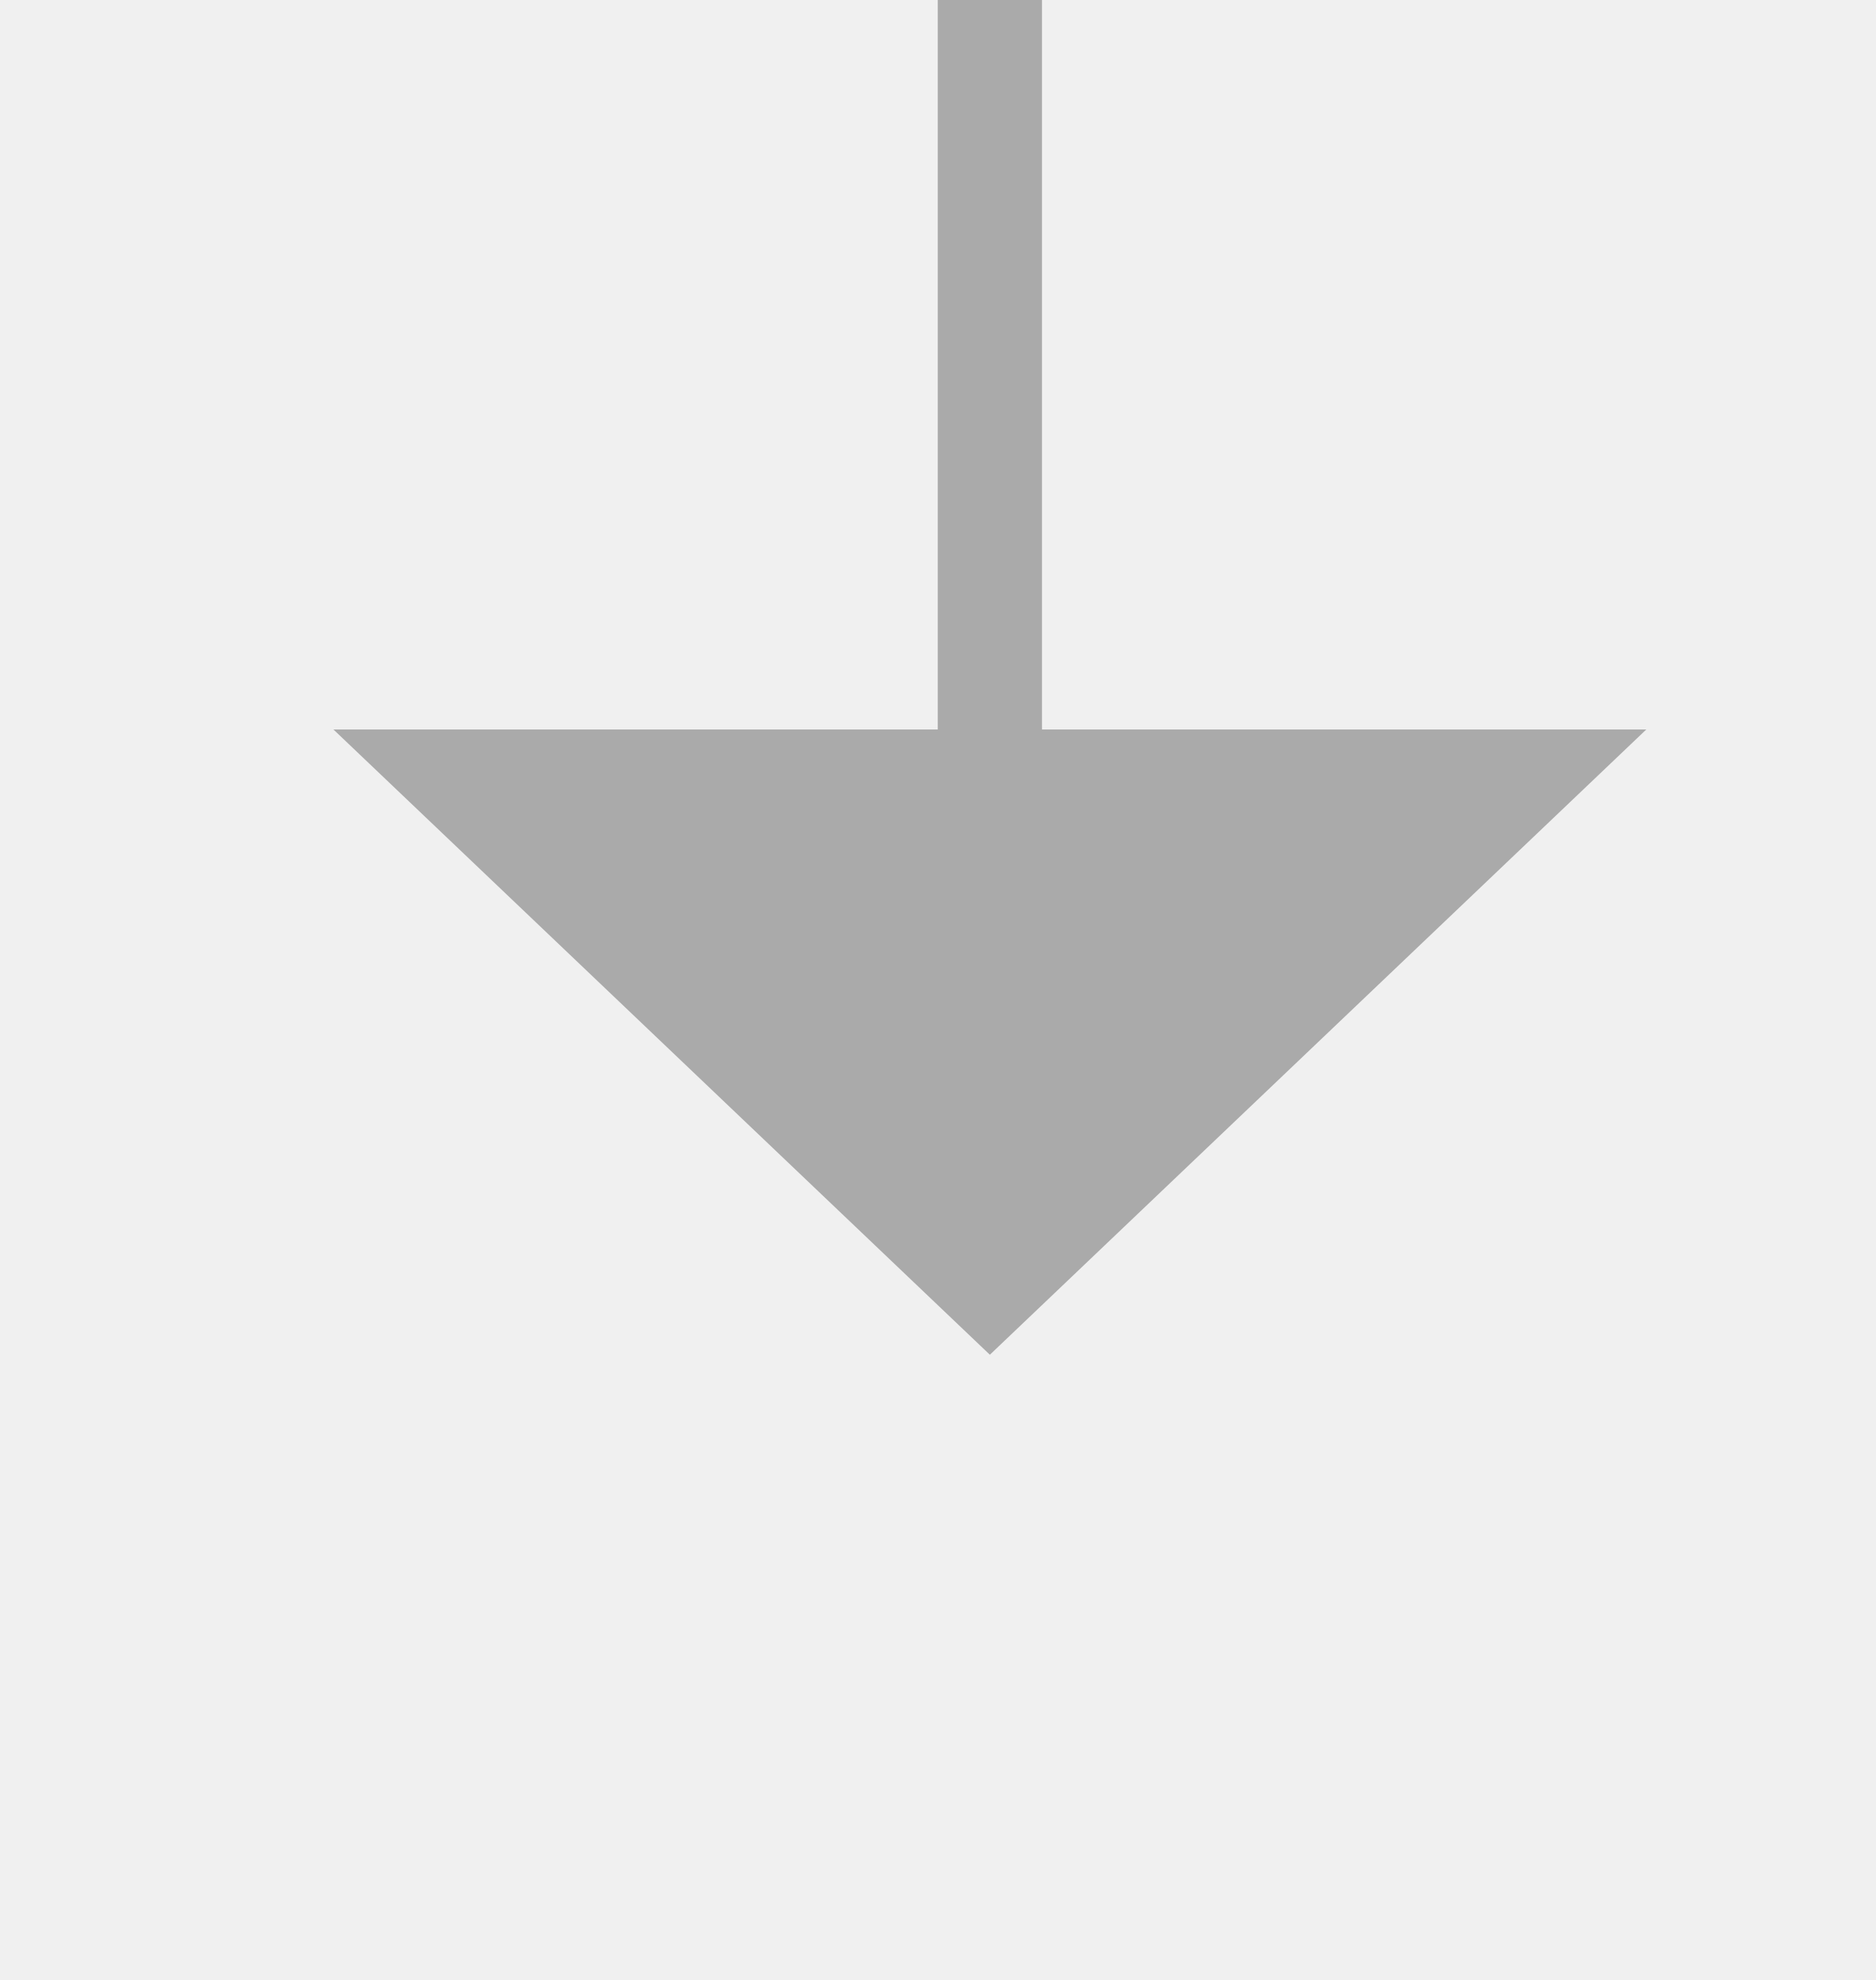
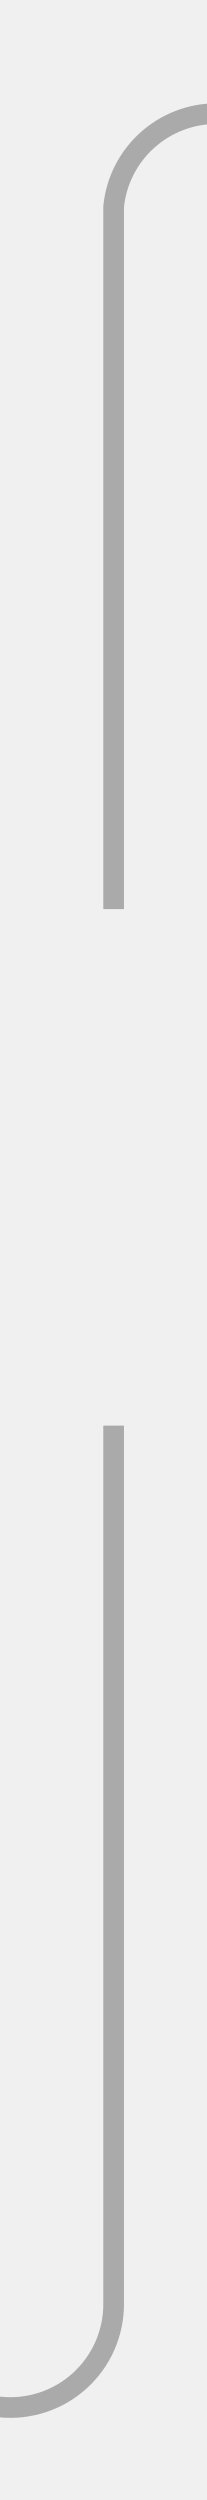
- <svg xmlns="http://www.w3.org/2000/svg" version="1.1" width="18px" height="19px" preserveAspectRatio="xMidYMin meet" viewBox="730 663  16 19">
-   <path d="M 738.5 634  L 738.5 671  " stroke-width="1" stroke="#aaaaaa" fill="none" />
-   <path d="M 732.2 670  L 738.5 676  L 744.8 670  L 732.2 670  Z " fill-rule="nonzero" fill="#aaaaaa" stroke="none" />
+ <svg xmlns="http://www.w3.org/2000/svg" version="1.1" width="10px" height="121px" preserveAspectRatio="xMidYMin meet" viewBox="432 170  8 121">
+   <defs>
+     <mask fill="white" id="clip709">
+       <path d="M 400 214  L 472 214  L 472 239  L 400 239  Z M 389 166  L 500 166  L 500 289  L 389 289  Z " fill-rule="evenodd" />
+     </mask>
+   </defs>
+   <path d="M 389 286.5  L 431 286.5  A 5 5 0 0 0 436.5 281.5 L 436.5 180  A 5 5 0 0 1 441.5 175.5 L 486 175.5  " stroke-width="1" stroke="#aaaaaa" fill="none" mask="url(#clip709)" />
+   <path d="M 485 181.8  L 491 175.5  L 485 169.2  L 485 181.8  Z " fill-rule="nonzero" fill="#aaaaaa" stroke="none" mask="url(#clip709)" />
</svg>
